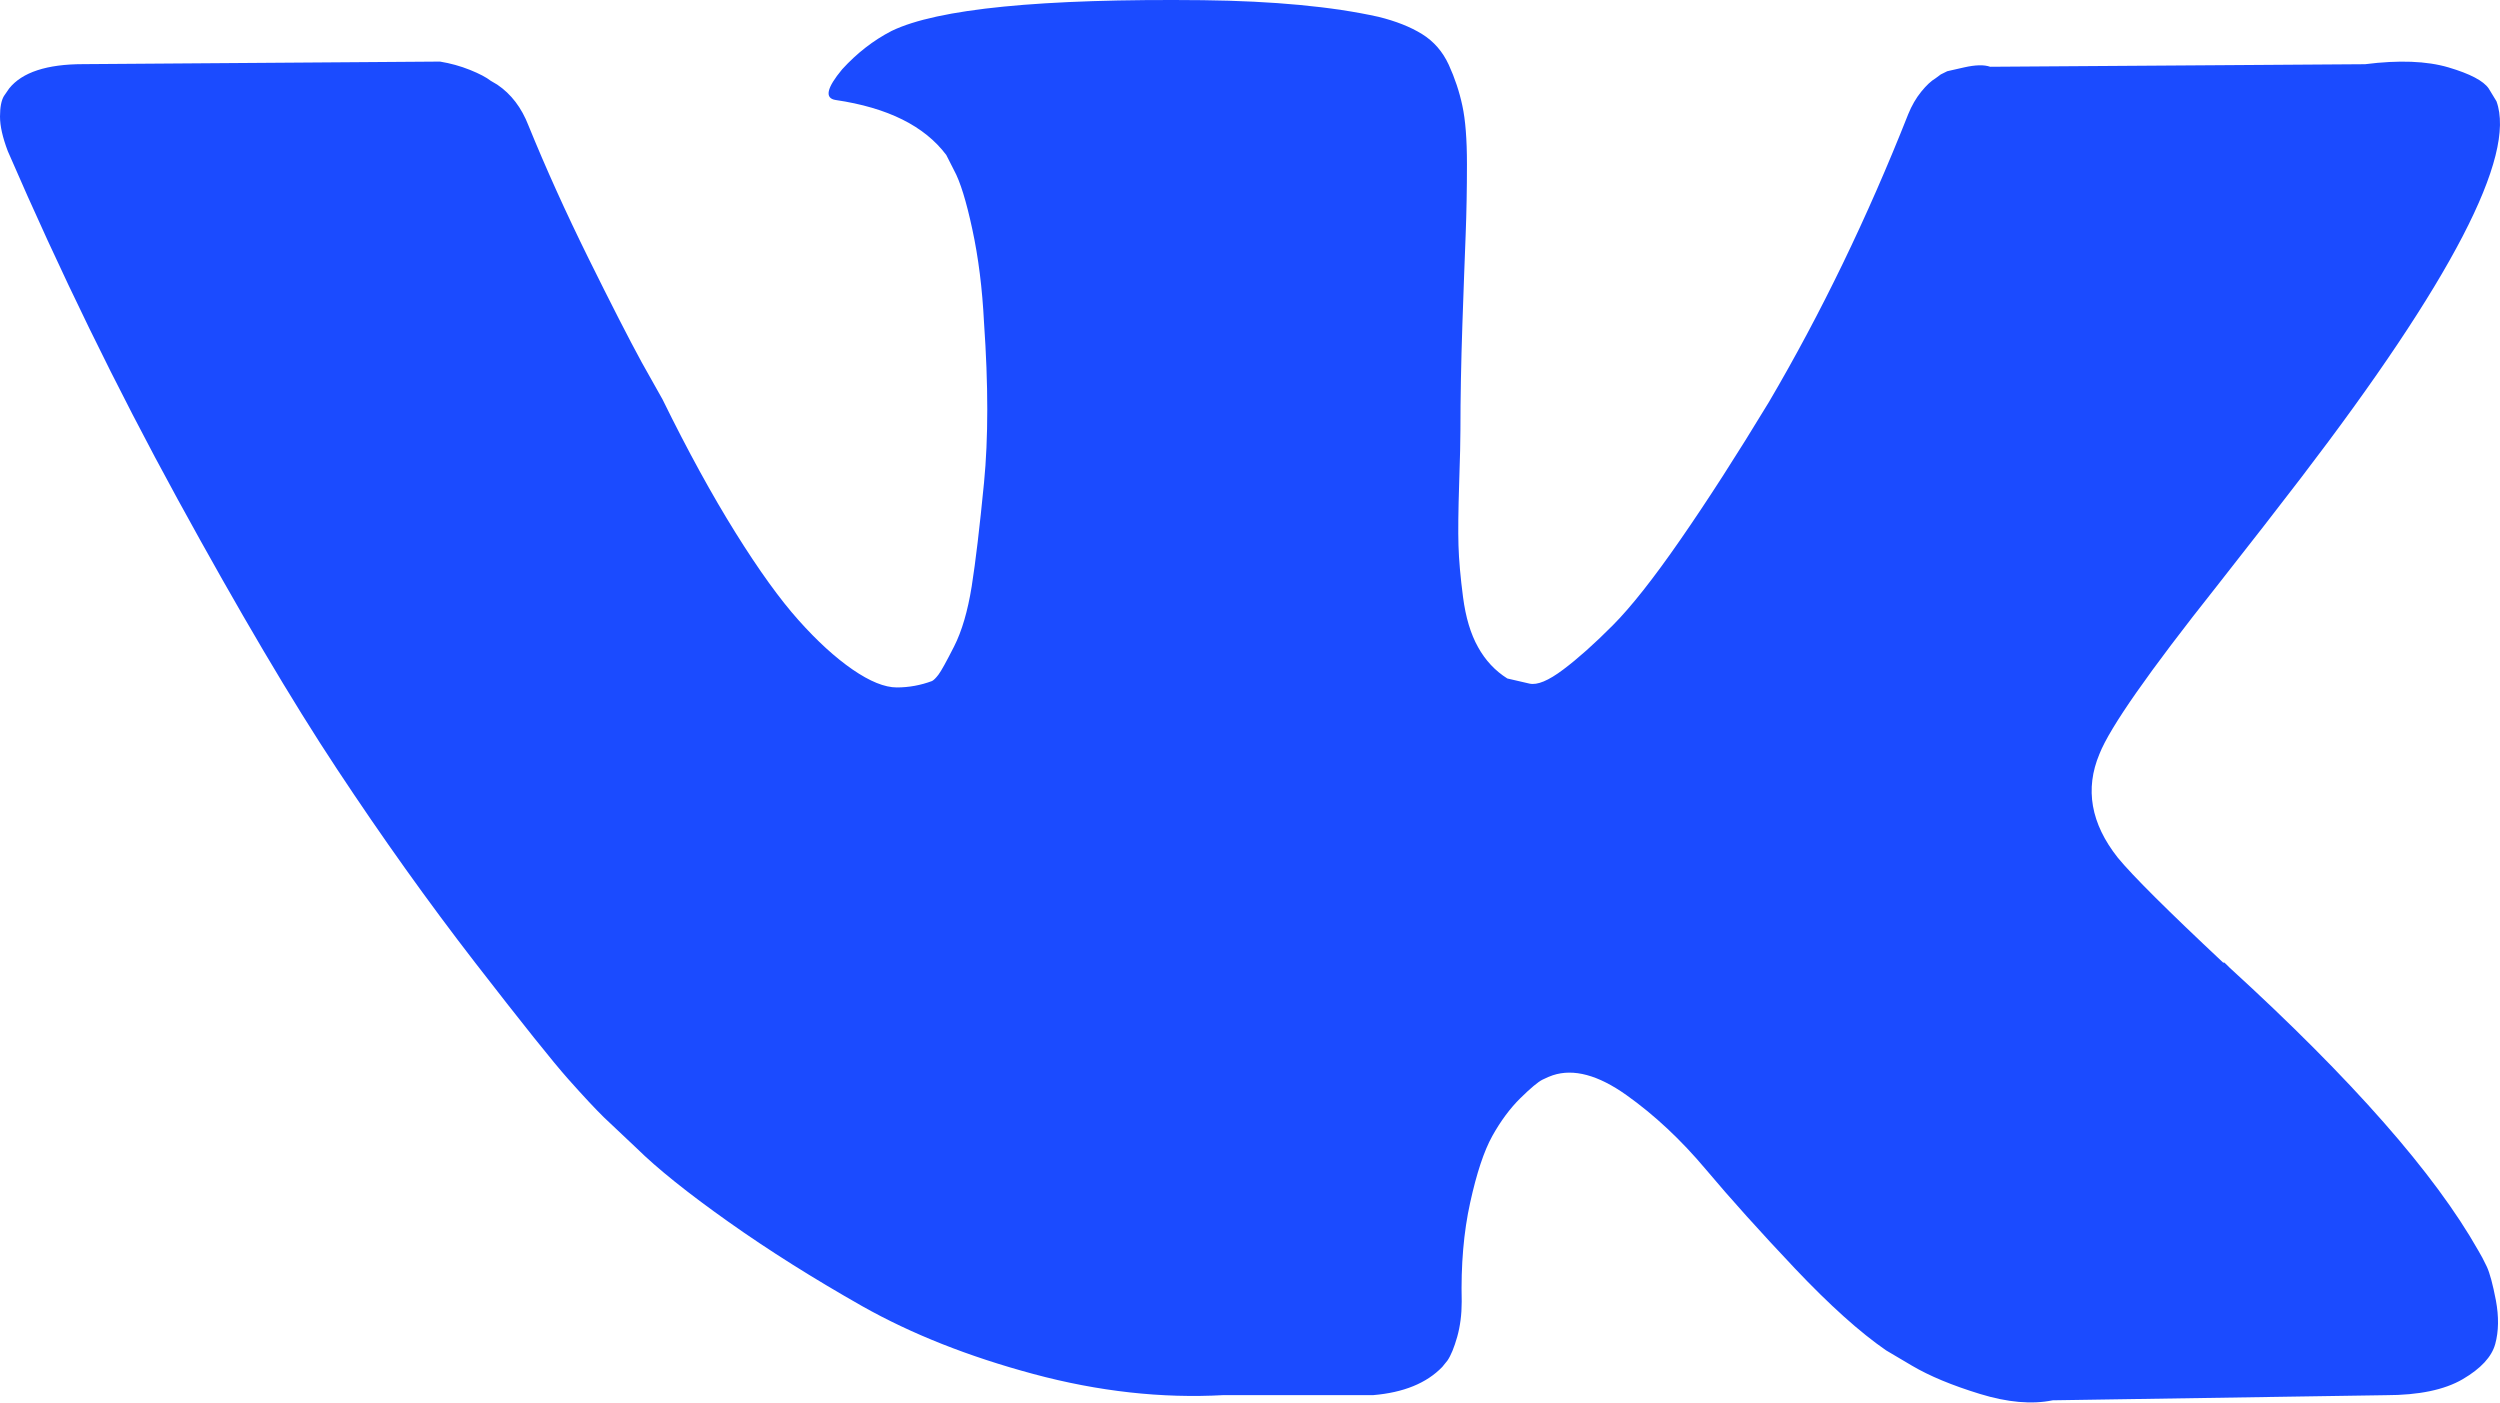
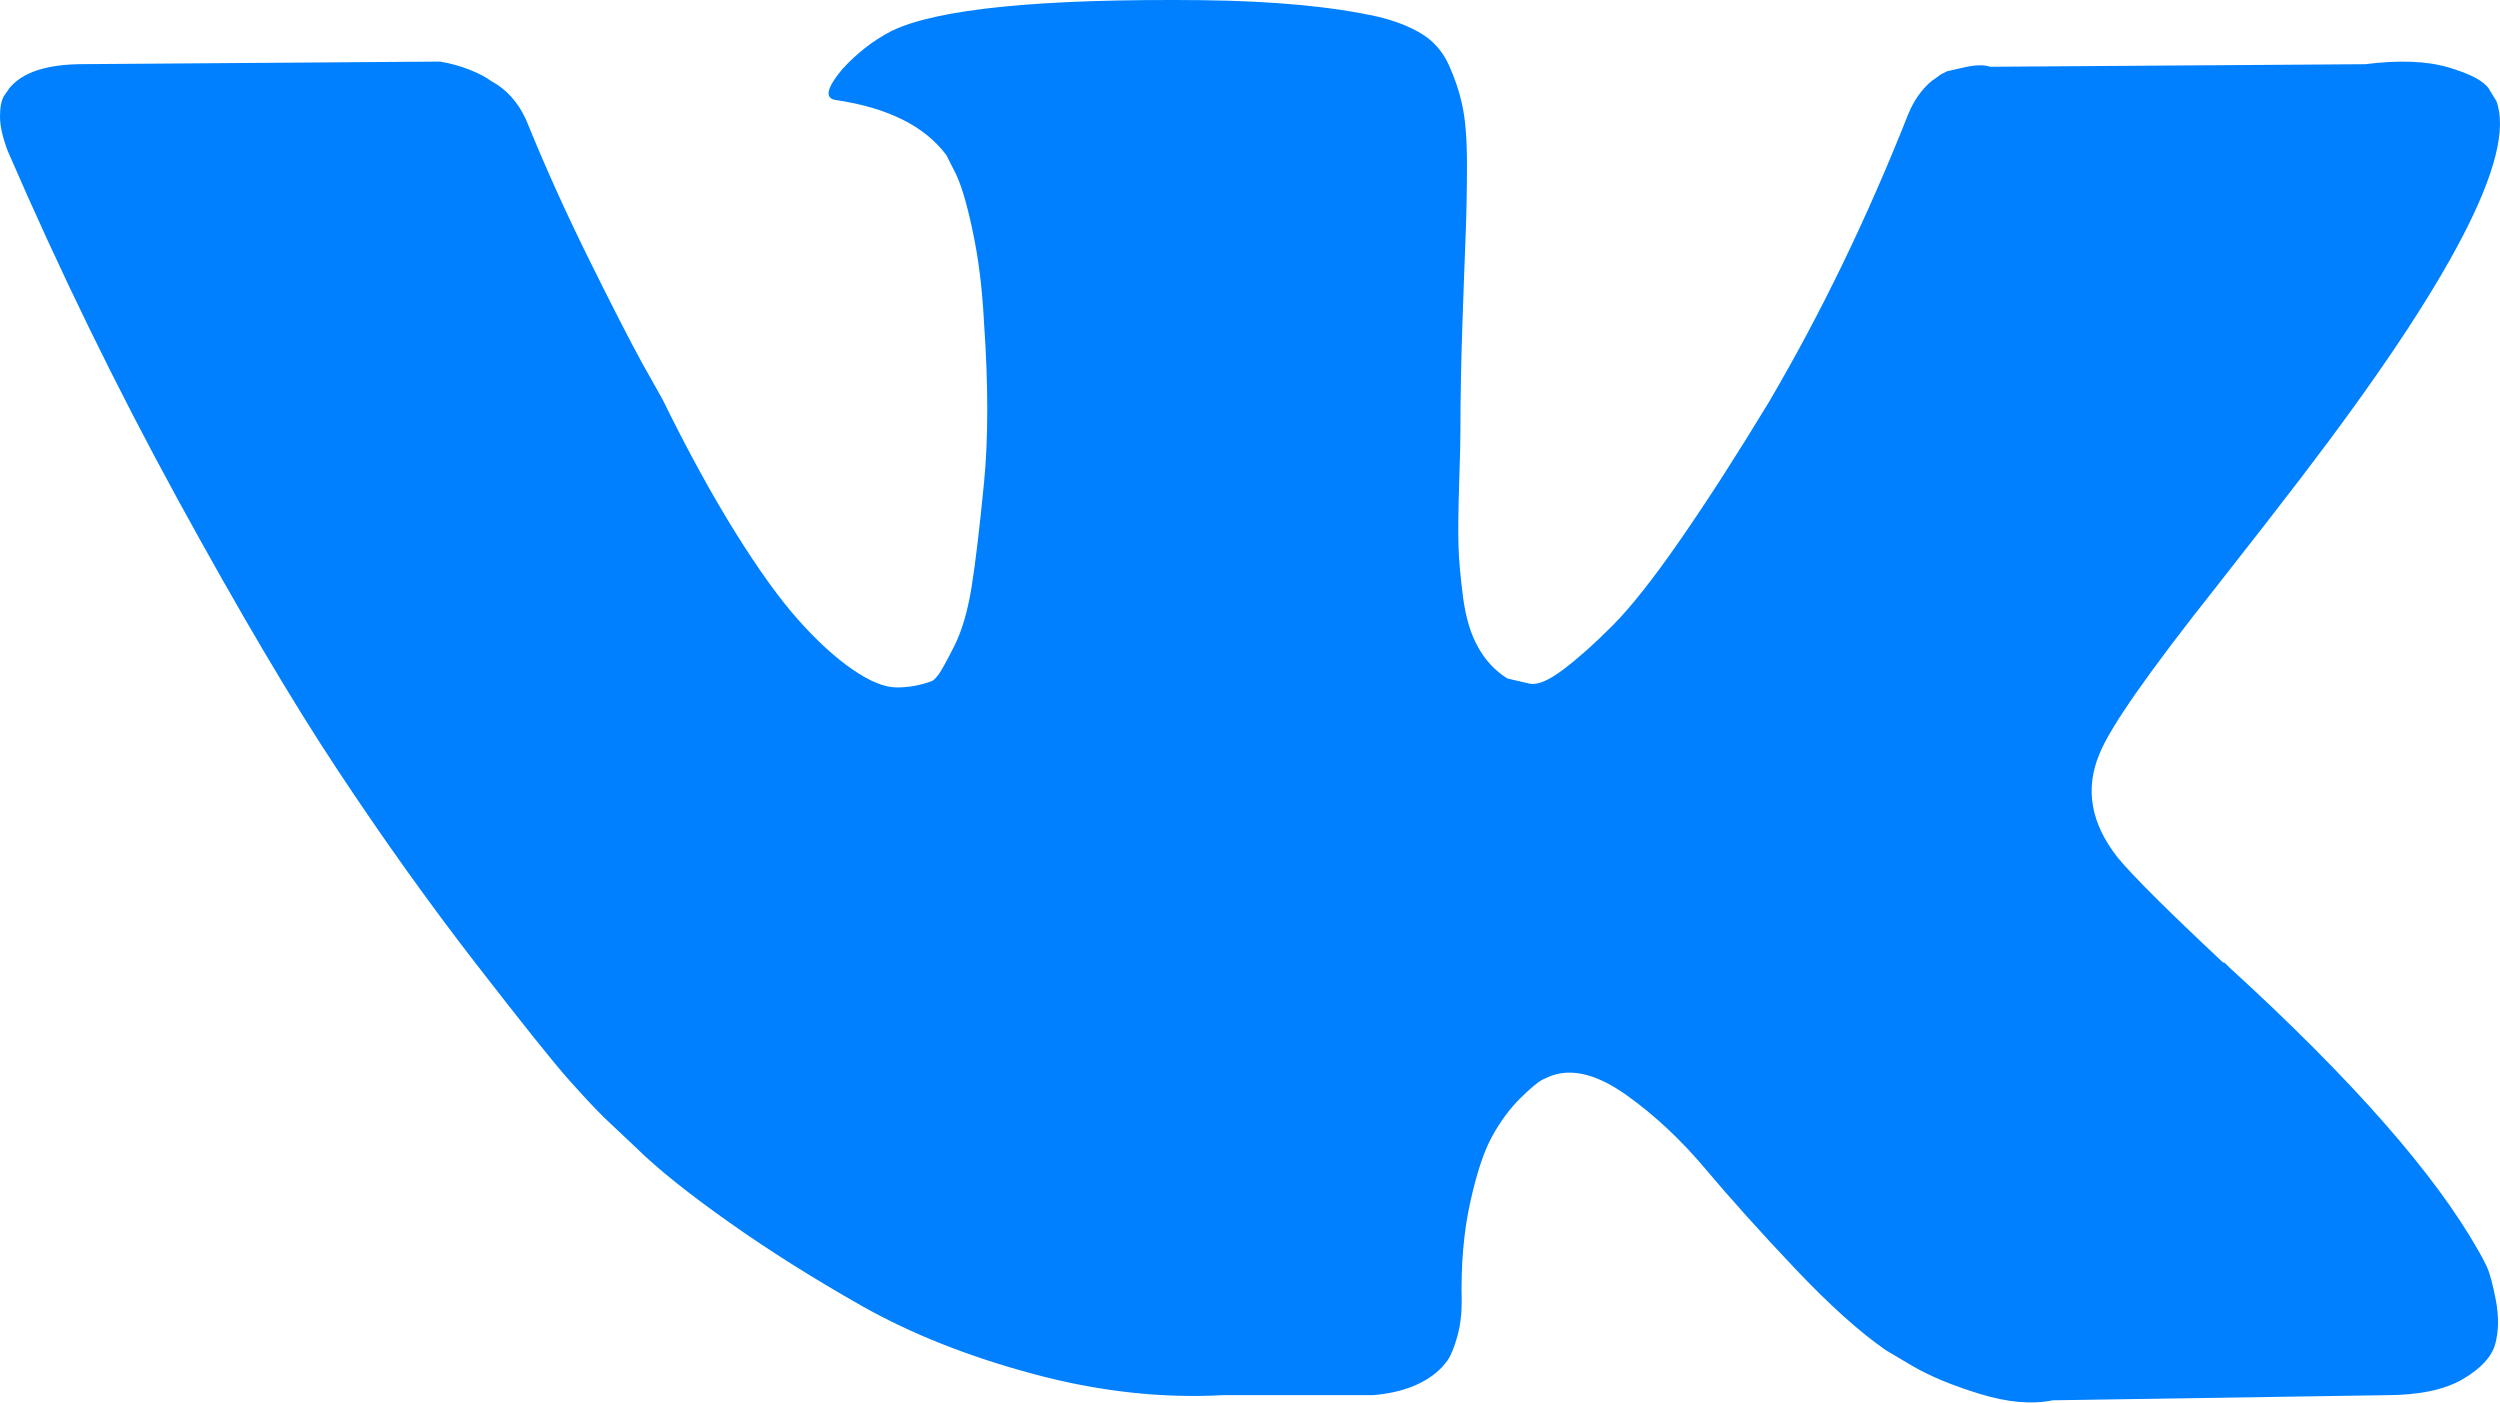
<svg xmlns="http://www.w3.org/2000/svg" width="41px" height="23px" viewBox="0 0 41 23" version="1.1">
  <defs />
  <g id="Page-1" stroke="none" stroke-width="1" fill="none" fill-rule="evenodd">
-     <path d="M40.783,20.772 C40.733,20.666 40.687,20.579 40.644,20.509 C39.932,19.249 38.573,17.703 36.566,15.87 L36.524,15.828 L36.503,15.808 L36.481,15.787 L36.46,15.787 C35.549,14.933 34.972,14.359 34.731,14.065 C34.289,13.505 34.19,12.939 34.431,12.365 C34.602,11.931 35.243,11.015 36.353,9.616 C36.936,8.874 37.399,8.279 37.74,7.832 C40.202,4.613 41.27,2.557 40.942,1.661 L40.815,1.452 C40.73,1.326 40.509,1.21 40.154,1.105 C39.798,1 39.342,0.983 38.787,1.053 L32.639,1.095 C32.54,1.06 32.398,1.063 32.212,1.105 C32.027,1.147 31.935,1.168 31.935,1.168 L31.828,1.221 L31.743,1.284 C31.672,1.326 31.593,1.399 31.508,1.504 C31.423,1.609 31.352,1.732 31.295,1.872 C30.626,3.565 29.865,5.139 29.01,6.594 C28.484,7.462 28,8.214 27.559,8.85 C27.118,9.487 26.748,9.956 26.449,10.256 C26.15,10.557 25.88,10.798 25.638,10.98 C25.395,11.163 25.211,11.24 25.083,11.211 C24.955,11.183 24.834,11.155 24.72,11.127 C24.52,11.001 24.36,10.83 24.24,10.613 C24.118,10.396 24.037,10.123 23.994,9.794 C23.951,9.465 23.926,9.182 23.919,8.944 C23.912,8.707 23.916,8.371 23.93,7.937 C23.945,7.503 23.951,7.209 23.951,7.055 C23.951,6.524 23.962,5.946 23.983,5.324 C24.005,4.701 24.022,4.208 24.037,3.844 C24.051,3.48 24.058,3.095 24.058,2.69 C24.058,2.284 24.033,1.966 23.983,1.735 C23.934,1.504 23.859,1.28 23.76,1.063 C23.66,0.846 23.514,0.678 23.322,0.559 C23.13,0.44 22.891,0.346 22.607,0.276 C21.853,0.108 20.892,0.017 19.725,0.003 C17.078,-0.025 15.377,0.143 14.623,0.507 C14.324,0.661 14.054,0.871 13.812,1.136 C13.556,1.444 13.52,1.612 13.705,1.64 C14.559,1.766 15.163,2.067 15.519,2.542 L15.647,2.794 C15.747,2.976 15.847,3.298 15.946,3.76 C16.046,4.222 16.11,4.732 16.138,5.292 C16.209,6.313 16.209,7.188 16.138,7.916 C16.067,8.643 16,9.21 15.936,9.616 C15.871,10.021 15.775,10.35 15.647,10.602 C15.519,10.854 15.434,11.008 15.391,11.064 C15.348,11.12 15.313,11.155 15.285,11.169 C15.1,11.238 14.907,11.274 14.708,11.274 C14.509,11.274 14.267,11.176 13.982,10.98 C13.698,10.784 13.403,10.515 13.097,10.172 C12.79,9.829 12.445,9.35 12.061,8.734 C11.677,8.118 11.278,7.391 10.866,6.551 L10.524,5.942 C10.311,5.551 10.019,4.98 9.649,4.232 C9.279,3.483 8.952,2.759 8.667,2.059 C8.553,1.765 8.383,1.542 8.155,1.388 L8.048,1.325 C7.977,1.269 7.863,1.209 7.707,1.146 C7.55,1.083 7.386,1.038 7.216,1.01 L1.366,1.052 C0.769,1.052 0.363,1.185 0.15,1.451 L0.064,1.576 C0.022,1.647 0,1.758 0,1.912 C0,2.066 0.043,2.255 0.128,2.479 C0.982,4.452 1.911,6.355 2.914,8.188 C3.917,10.021 4.789,11.498 5.529,12.616 C6.269,13.736 7.023,14.793 7.791,15.786 C8.56,16.779 9.069,17.416 9.318,17.696 C9.567,17.976 9.763,18.186 9.905,18.325 L10.439,18.829 C10.78,19.165 11.282,19.567 11.944,20.036 C12.605,20.505 13.338,20.966 14.142,21.422 C14.947,21.876 15.882,22.247 16.95,22.534 C18.017,22.821 19.056,22.936 20.066,22.88 L22.521,22.88 C23.019,22.838 23.396,22.684 23.653,22.418 L23.738,22.313 C23.795,22.23 23.848,22.1 23.898,21.925 C23.947,21.75 23.972,21.558 23.972,21.348 C23.958,20.747 24.004,20.204 24.111,19.722 C24.217,19.239 24.338,18.875 24.474,18.63 C24.61,18.386 24.763,18.179 24.933,18.011 C25.103,17.844 25.225,17.742 25.296,17.707 C25.367,17.672 25.424,17.648 25.467,17.634 C25.808,17.522 26.21,17.63 26.673,17.959 C27.136,18.288 27.569,18.694 27.975,19.177 C28.381,19.66 28.868,20.201 29.437,20.803 C30.007,21.405 30.505,21.852 30.932,22.146 L31.358,22.398 C31.643,22.566 32.013,22.72 32.469,22.86 C32.924,23 33.322,23.035 33.664,22.965 L39.129,22.881 C39.669,22.881 40.09,22.793 40.388,22.619 C40.687,22.444 40.865,22.251 40.922,22.041 C40.979,21.832 40.982,21.594 40.933,21.328 C40.882,21.062 40.832,20.876 40.783,20.772 Z" id="social-vk" fill="#1B4BFF" fill-rule="nonzero" />
+     <path d="M40.783,20.772 C40.733,20.666 40.687,20.579 40.644,20.509 C39.932,19.249 38.573,17.703 36.566,15.87 L36.524,15.828 L36.503,15.808 L36.481,15.787 L36.46,15.787 C35.549,14.933 34.972,14.359 34.731,14.065 C34.289,13.505 34.19,12.939 34.431,12.365 C34.602,11.931 35.243,11.015 36.353,9.616 C36.936,8.874 37.399,8.279 37.74,7.832 C40.202,4.613 41.27,2.557 40.942,1.661 L40.815,1.452 C40.73,1.326 40.509,1.21 40.154,1.105 C39.798,1 39.342,0.983 38.787,1.053 L32.639,1.095 C32.54,1.06 32.398,1.063 32.212,1.105 C32.027,1.147 31.935,1.168 31.935,1.168 L31.828,1.221 L31.743,1.284 C31.672,1.326 31.593,1.399 31.508,1.504 C31.423,1.609 31.352,1.732 31.295,1.872 C30.626,3.565 29.865,5.139 29.01,6.594 C28.484,7.462 28,8.214 27.559,8.85 C27.118,9.487 26.748,9.956 26.449,10.256 C26.15,10.557 25.88,10.798 25.638,10.98 C25.395,11.163 25.211,11.24 25.083,11.211 C24.955,11.183 24.834,11.155 24.72,11.127 C24.52,11.001 24.36,10.83 24.24,10.613 C24.118,10.396 24.037,10.123 23.994,9.794 C23.951,9.465 23.926,9.182 23.919,8.944 C23.912,8.707 23.916,8.371 23.93,7.937 C23.945,7.503 23.951,7.209 23.951,7.055 C23.951,6.524 23.962,5.946 23.983,5.324 C24.005,4.701 24.022,4.208 24.037,3.844 C24.051,3.48 24.058,3.095 24.058,2.69 C24.058,2.284 24.033,1.966 23.983,1.735 C23.934,1.504 23.859,1.28 23.76,1.063 C23.66,0.846 23.514,0.678 23.322,0.559 C23.13,0.44 22.891,0.346 22.607,0.276 C21.853,0.108 20.892,0.017 19.725,0.003 C17.078,-0.025 15.377,0.143 14.623,0.507 C14.324,0.661 14.054,0.871 13.812,1.136 C13.556,1.444 13.52,1.612 13.705,1.64 C14.559,1.766 15.163,2.067 15.519,2.542 L15.647,2.794 C15.747,2.976 15.847,3.298 15.946,3.76 C16.046,4.222 16.11,4.732 16.138,5.292 C16.209,6.313 16.209,7.188 16.138,7.916 C16.067,8.643 16,9.21 15.936,9.616 C15.871,10.021 15.775,10.35 15.647,10.602 C15.519,10.854 15.434,11.008 15.391,11.064 C15.348,11.12 15.313,11.155 15.285,11.169 C15.1,11.238 14.907,11.274 14.708,11.274 C14.509,11.274 14.267,11.176 13.982,10.98 C13.698,10.784 13.403,10.515 13.097,10.172 C12.79,9.829 12.445,9.35 12.061,8.734 C11.677,8.118 11.278,7.391 10.866,6.551 L10.524,5.942 C10.311,5.551 10.019,4.98 9.649,4.232 C9.279,3.483 8.952,2.759 8.667,2.059 C8.553,1.765 8.383,1.542 8.155,1.388 L8.048,1.325 C7.977,1.269 7.863,1.209 7.707,1.146 C7.55,1.083 7.386,1.038 7.216,1.01 L1.366,1.052 C0.769,1.052 0.363,1.185 0.15,1.451 L0.064,1.576 C0.022,1.647 0,1.758 0,1.912 C0,2.066 0.043,2.255 0.128,2.479 C0.982,4.452 1.911,6.355 2.914,8.188 C3.917,10.021 4.789,11.498 5.529,12.616 C6.269,13.736 7.023,14.793 7.791,15.786 C8.56,16.779 9.069,17.416 9.318,17.696 C9.567,17.976 9.763,18.186 9.905,18.325 L10.439,18.829 C10.78,19.165 11.282,19.567 11.944,20.036 C12.605,20.505 13.338,20.966 14.142,21.422 C14.947,21.876 15.882,22.247 16.95,22.534 C18.017,22.821 19.056,22.936 20.066,22.88 L22.521,22.88 C23.019,22.838 23.396,22.684 23.653,22.418 L23.738,22.313 C23.795,22.23 23.848,22.1 23.898,21.925 C23.947,21.75 23.972,21.558 23.972,21.348 C23.958,20.747 24.004,20.204 24.111,19.722 C24.217,19.239 24.338,18.875 24.474,18.63 C24.61,18.386 24.763,18.179 24.933,18.011 C25.103,17.844 25.225,17.742 25.296,17.707 C25.367,17.672 25.424,17.648 25.467,17.634 C25.808,17.522 26.21,17.63 26.673,17.959 C27.136,18.288 27.569,18.694 27.975,19.177 C28.381,19.66 28.868,20.201 29.437,20.803 C30.007,21.405 30.505,21.852 30.932,22.146 L31.358,22.398 C31.643,22.566 32.013,22.72 32.469,22.86 C32.924,23 33.322,23.035 33.664,22.965 L39.129,22.881 C39.669,22.881 40.09,22.793 40.388,22.619 C40.687,22.444 40.865,22.251 40.922,22.041 C40.979,21.832 40.982,21.594 40.933,21.328 C40.882,21.062 40.832,20.876 40.783,20.772 Z" id="social-vk" fill="#0080ff" fill-rule="nonzero" />
  </g>
</svg>
